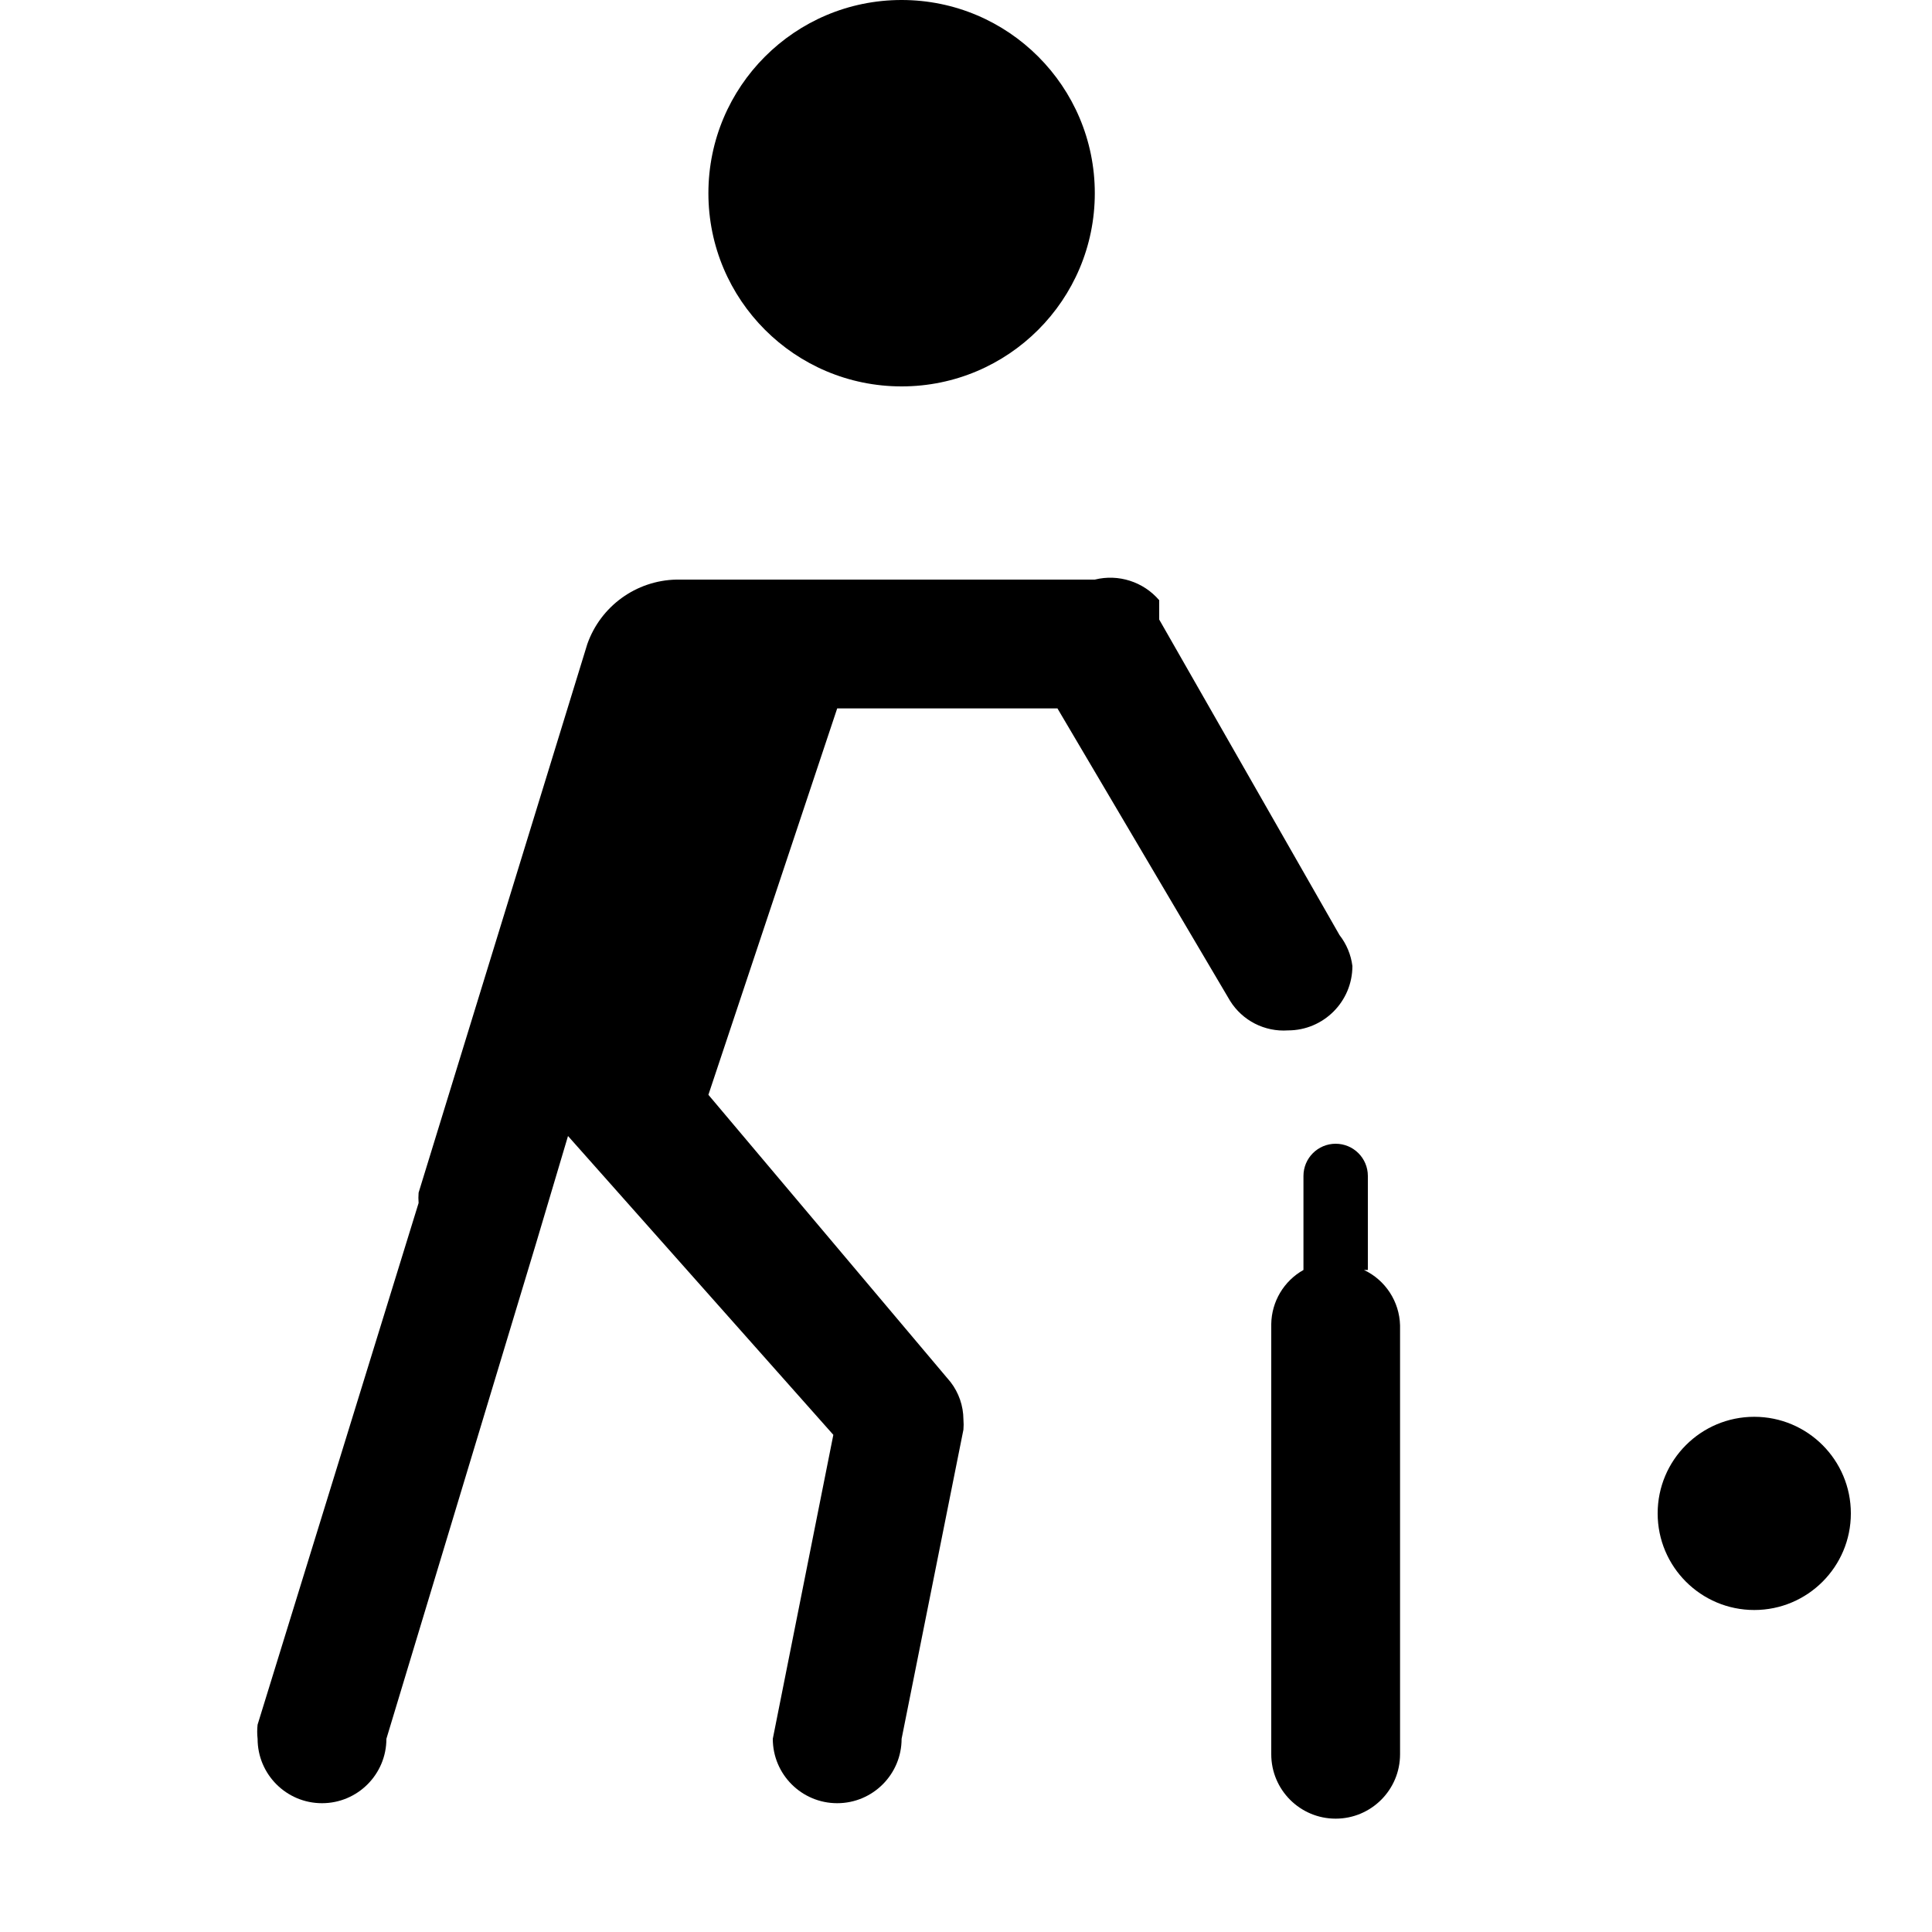
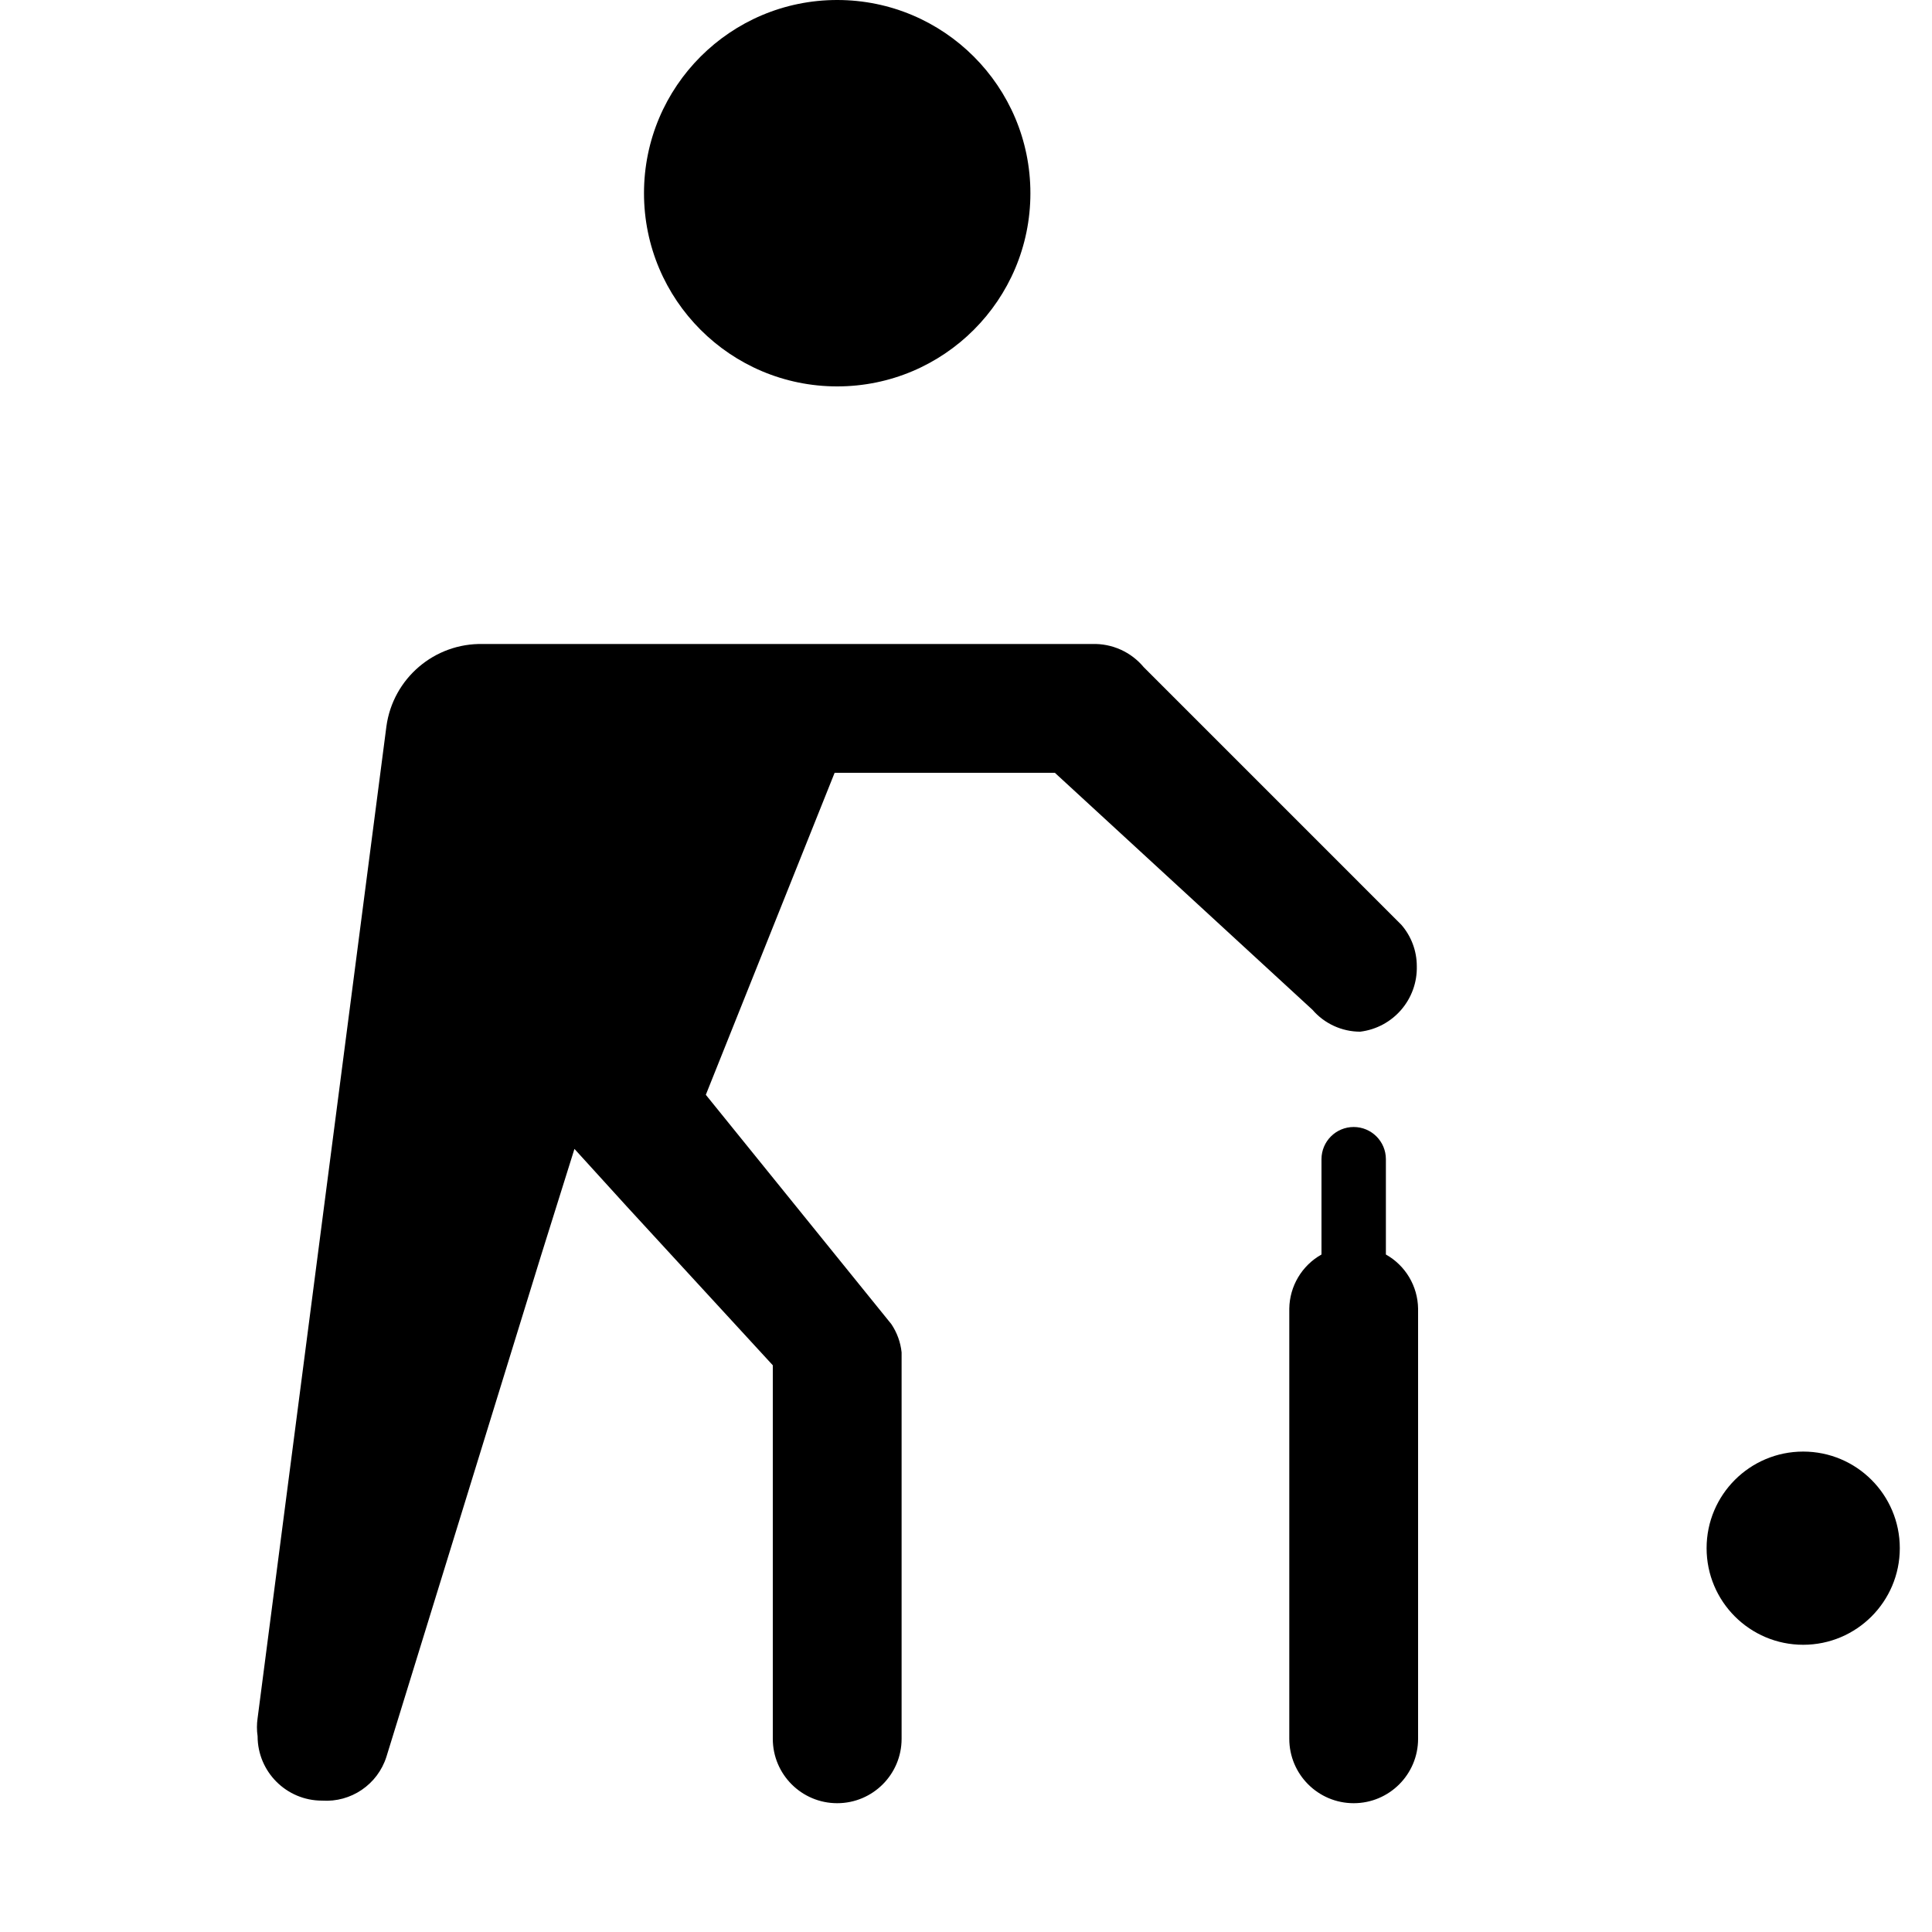
<svg xmlns="http://www.w3.org/2000/svg" id="Layer_1" data-name="Layer 1" width="15" height="15" viewBox="0 0 15 15">
-   <path d="M8.5,1.5A1.5,1.5,0,1,1,7,0,1.5,1.5,0,0,1,8.5,1.5Zm1.9,5.76h0L9,4.81l0-.08,0-.07h0l0,0A0.5,0.5,0,0,0,8.5,4.5H5.25A0.75,0.75,0,0,0,4.56,5h0L3.25,9.26a0.5,0.5,0,0,0,0,.08L2,13.39H2a0.48,0.48,0,0,0,0,.11,0.5,0.5,0,0,0,1,0L4.16,9.66h0l0.25-.84,2.06,2.32L6,13.5a0.5,0.5,0,0,0,1,0l0.48-2.4v0a0.47,0.47,0,0,0,0-.08,0.48,0.48,0,0,0-.1-0.29v0L5.5,8.5l1-3H8.21L9.55,7.77h0A0.49,0.49,0,0,0,10,8a0.5,0.5,0,0,0,.5-0.5A0.49,0.49,0,0,0,10.4,7.26ZM13.62,11a0.75,0.75,0,1,0,.75.75A0.75,0.75,0,0,0,13.62,11Zm-3-1.14V9.13a0.25,0.25,0,0,0-.5,0V9.86a0.49,0.49,0,0,0-.25.42v3.34a0.5,0.5,0,1,0,1,0V10.29A0.49,0.49,0,0,0,10.59,9.86Z" />
+   <path d="M8,1.5A1.5,1.5,0,1,1,6.5,0,1.5,1.5,0,0,1,8,1.5Zm2.88,5.68h0l-2-2h0l0,0A0.5,0.5,0,0,0,8.48,5H3.75A0.74,0.74,0,0,0,3,5.64l0,0-1,7.7H2a0.48,0.48,0,0,0,0,.14,0.5,0.5,0,0,0,.5.5A0.49,0.49,0,0,0,3,13.64H3L4.2,9.75l0,0,0.26-.83,0.4,0.44h0L6,10.6v2.9a0.5,0.5,0,0,0,1,0l0-3H7v0a0.48,0.48,0,0,0-.08-0.22v0L5.48,8.5l1-2.5H8.19l2,1.84h0a0.49,0.49,0,0,0,.37.17A0.5,0.5,0,0,0,11,7.5,0.49,0.49,0,0,0,10.88,7.18ZM14,11.27a0.75,0.75,0,1,0,.75.75A0.75,0.75,0,0,0,14,11.27ZM10.76,9.74V9a0.25,0.25,0,1,0-.5,0V9.74a0.49,0.49,0,0,0-.25.42V13.5a0.5,0.5,0,0,0,1,0V10.16A0.49,0.49,0,0,0,10.76,9.74Z" />
</svg>
